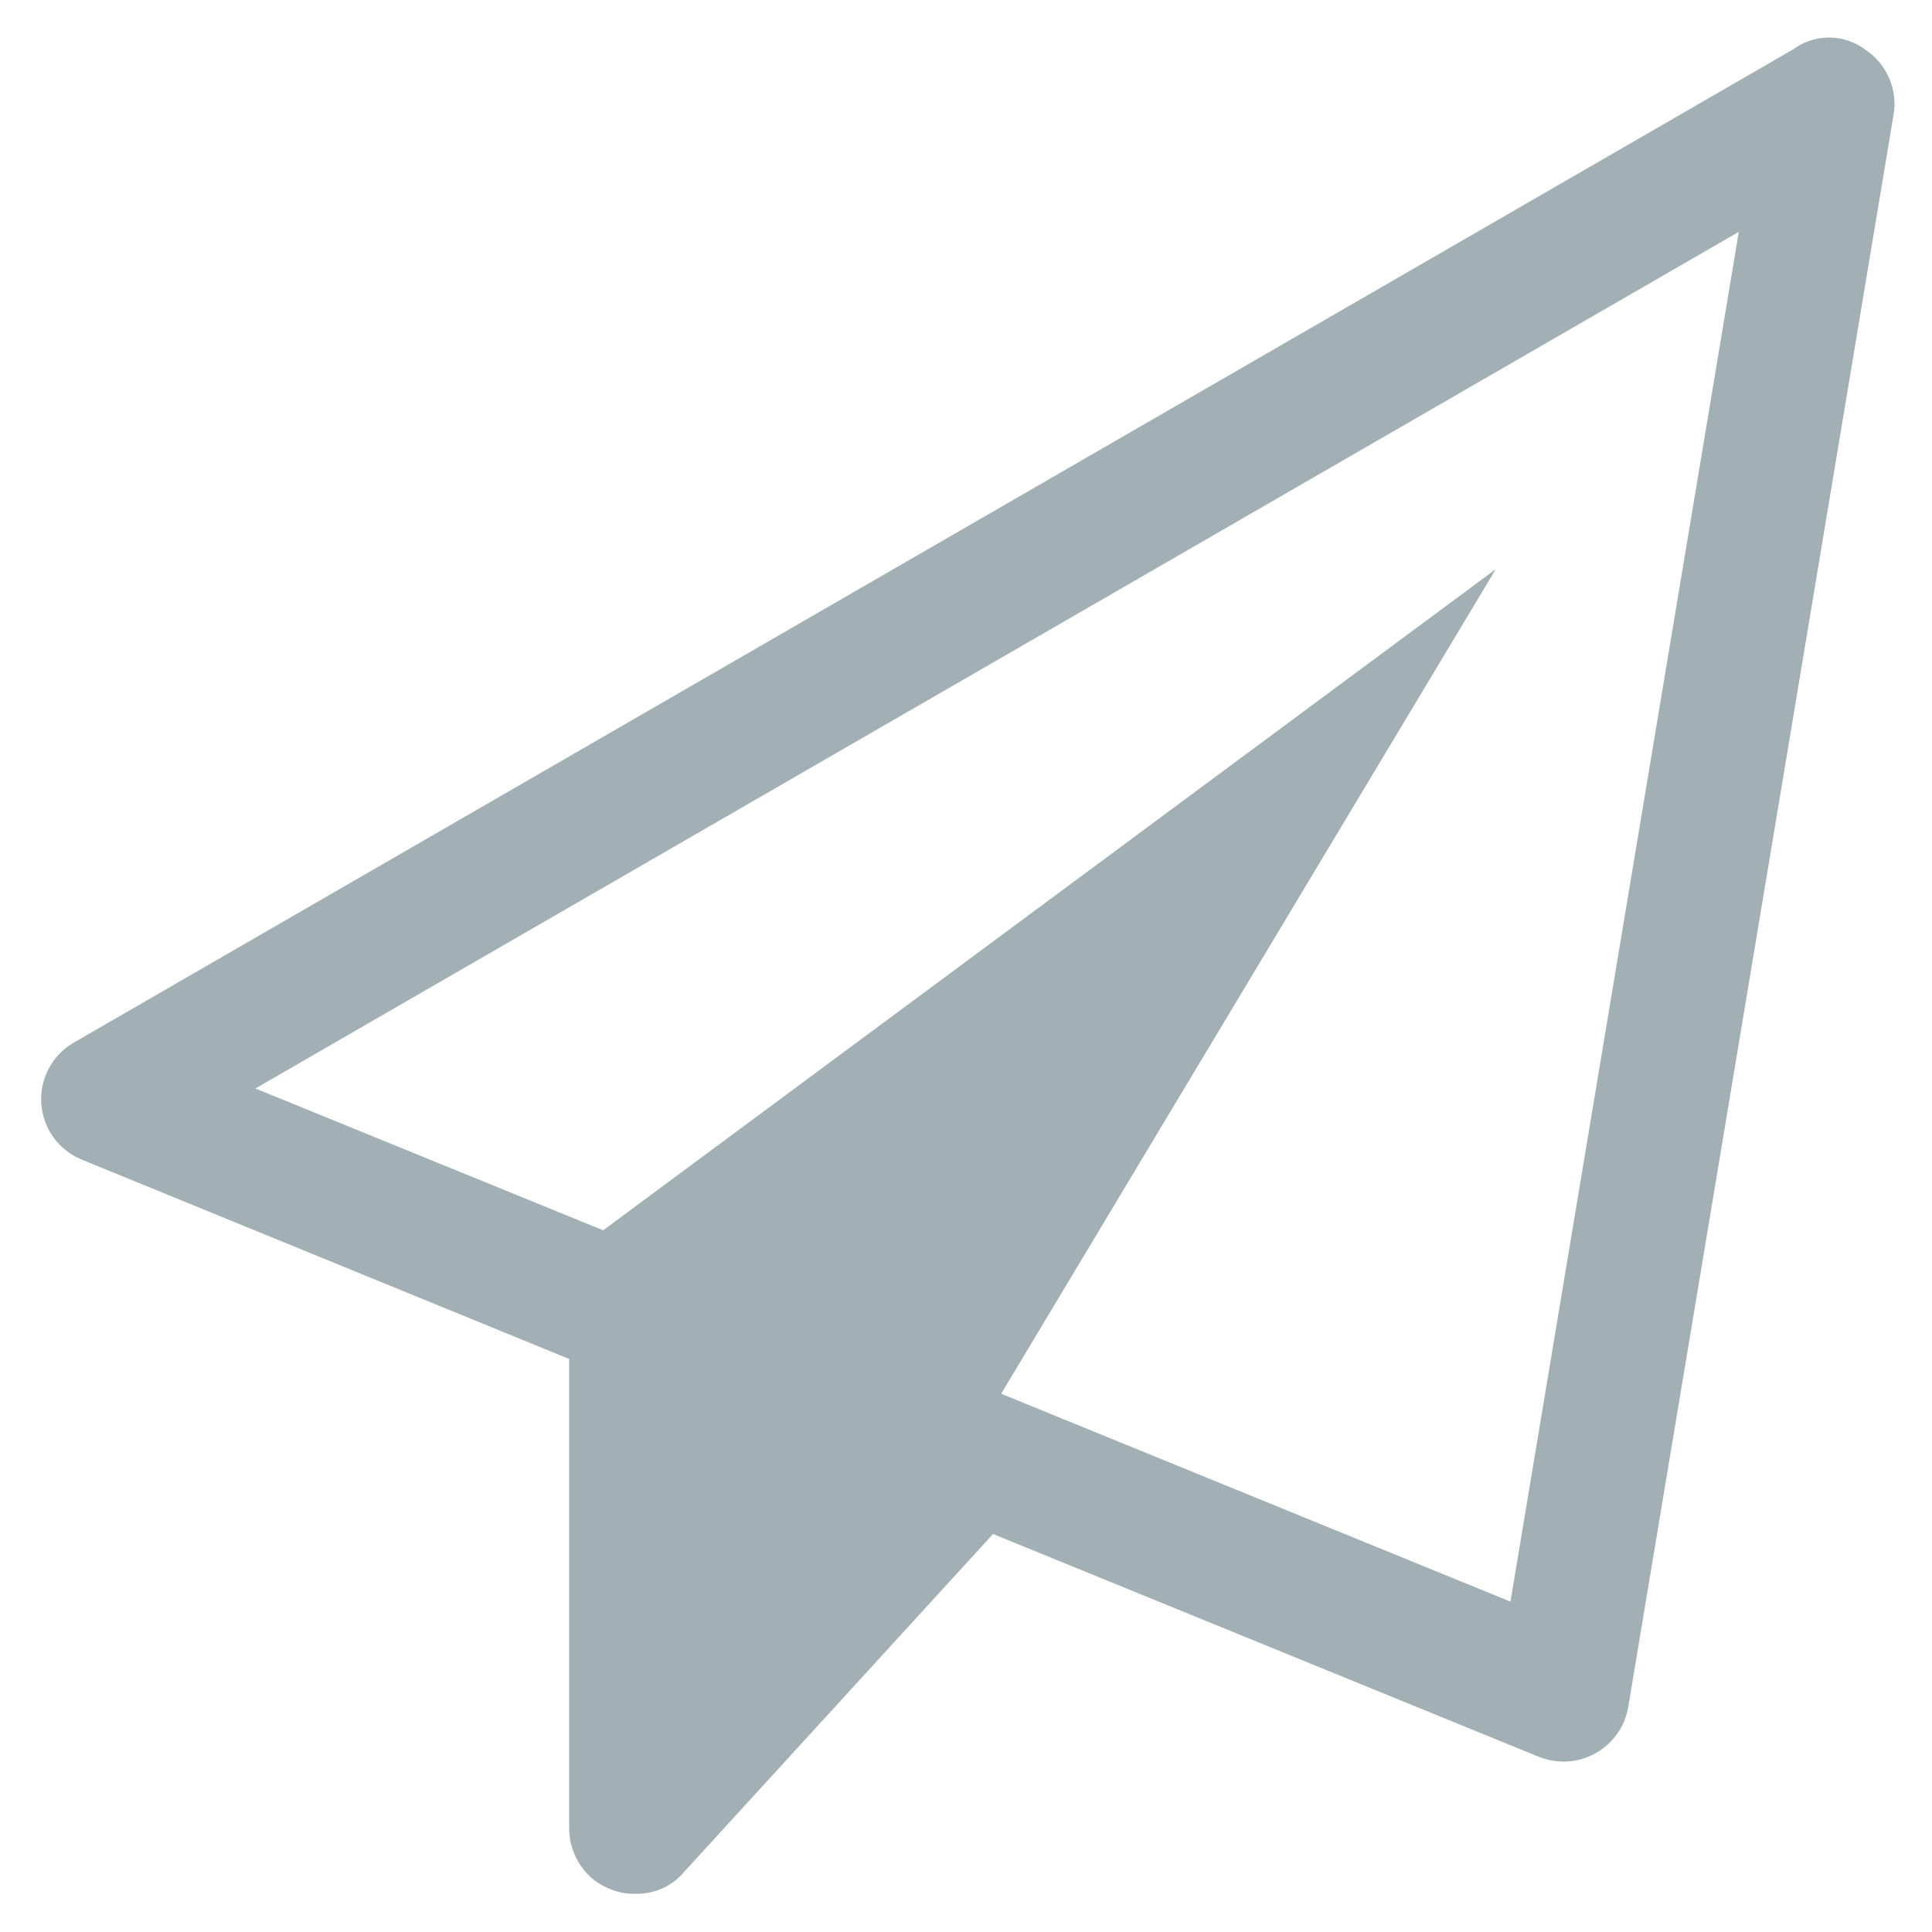
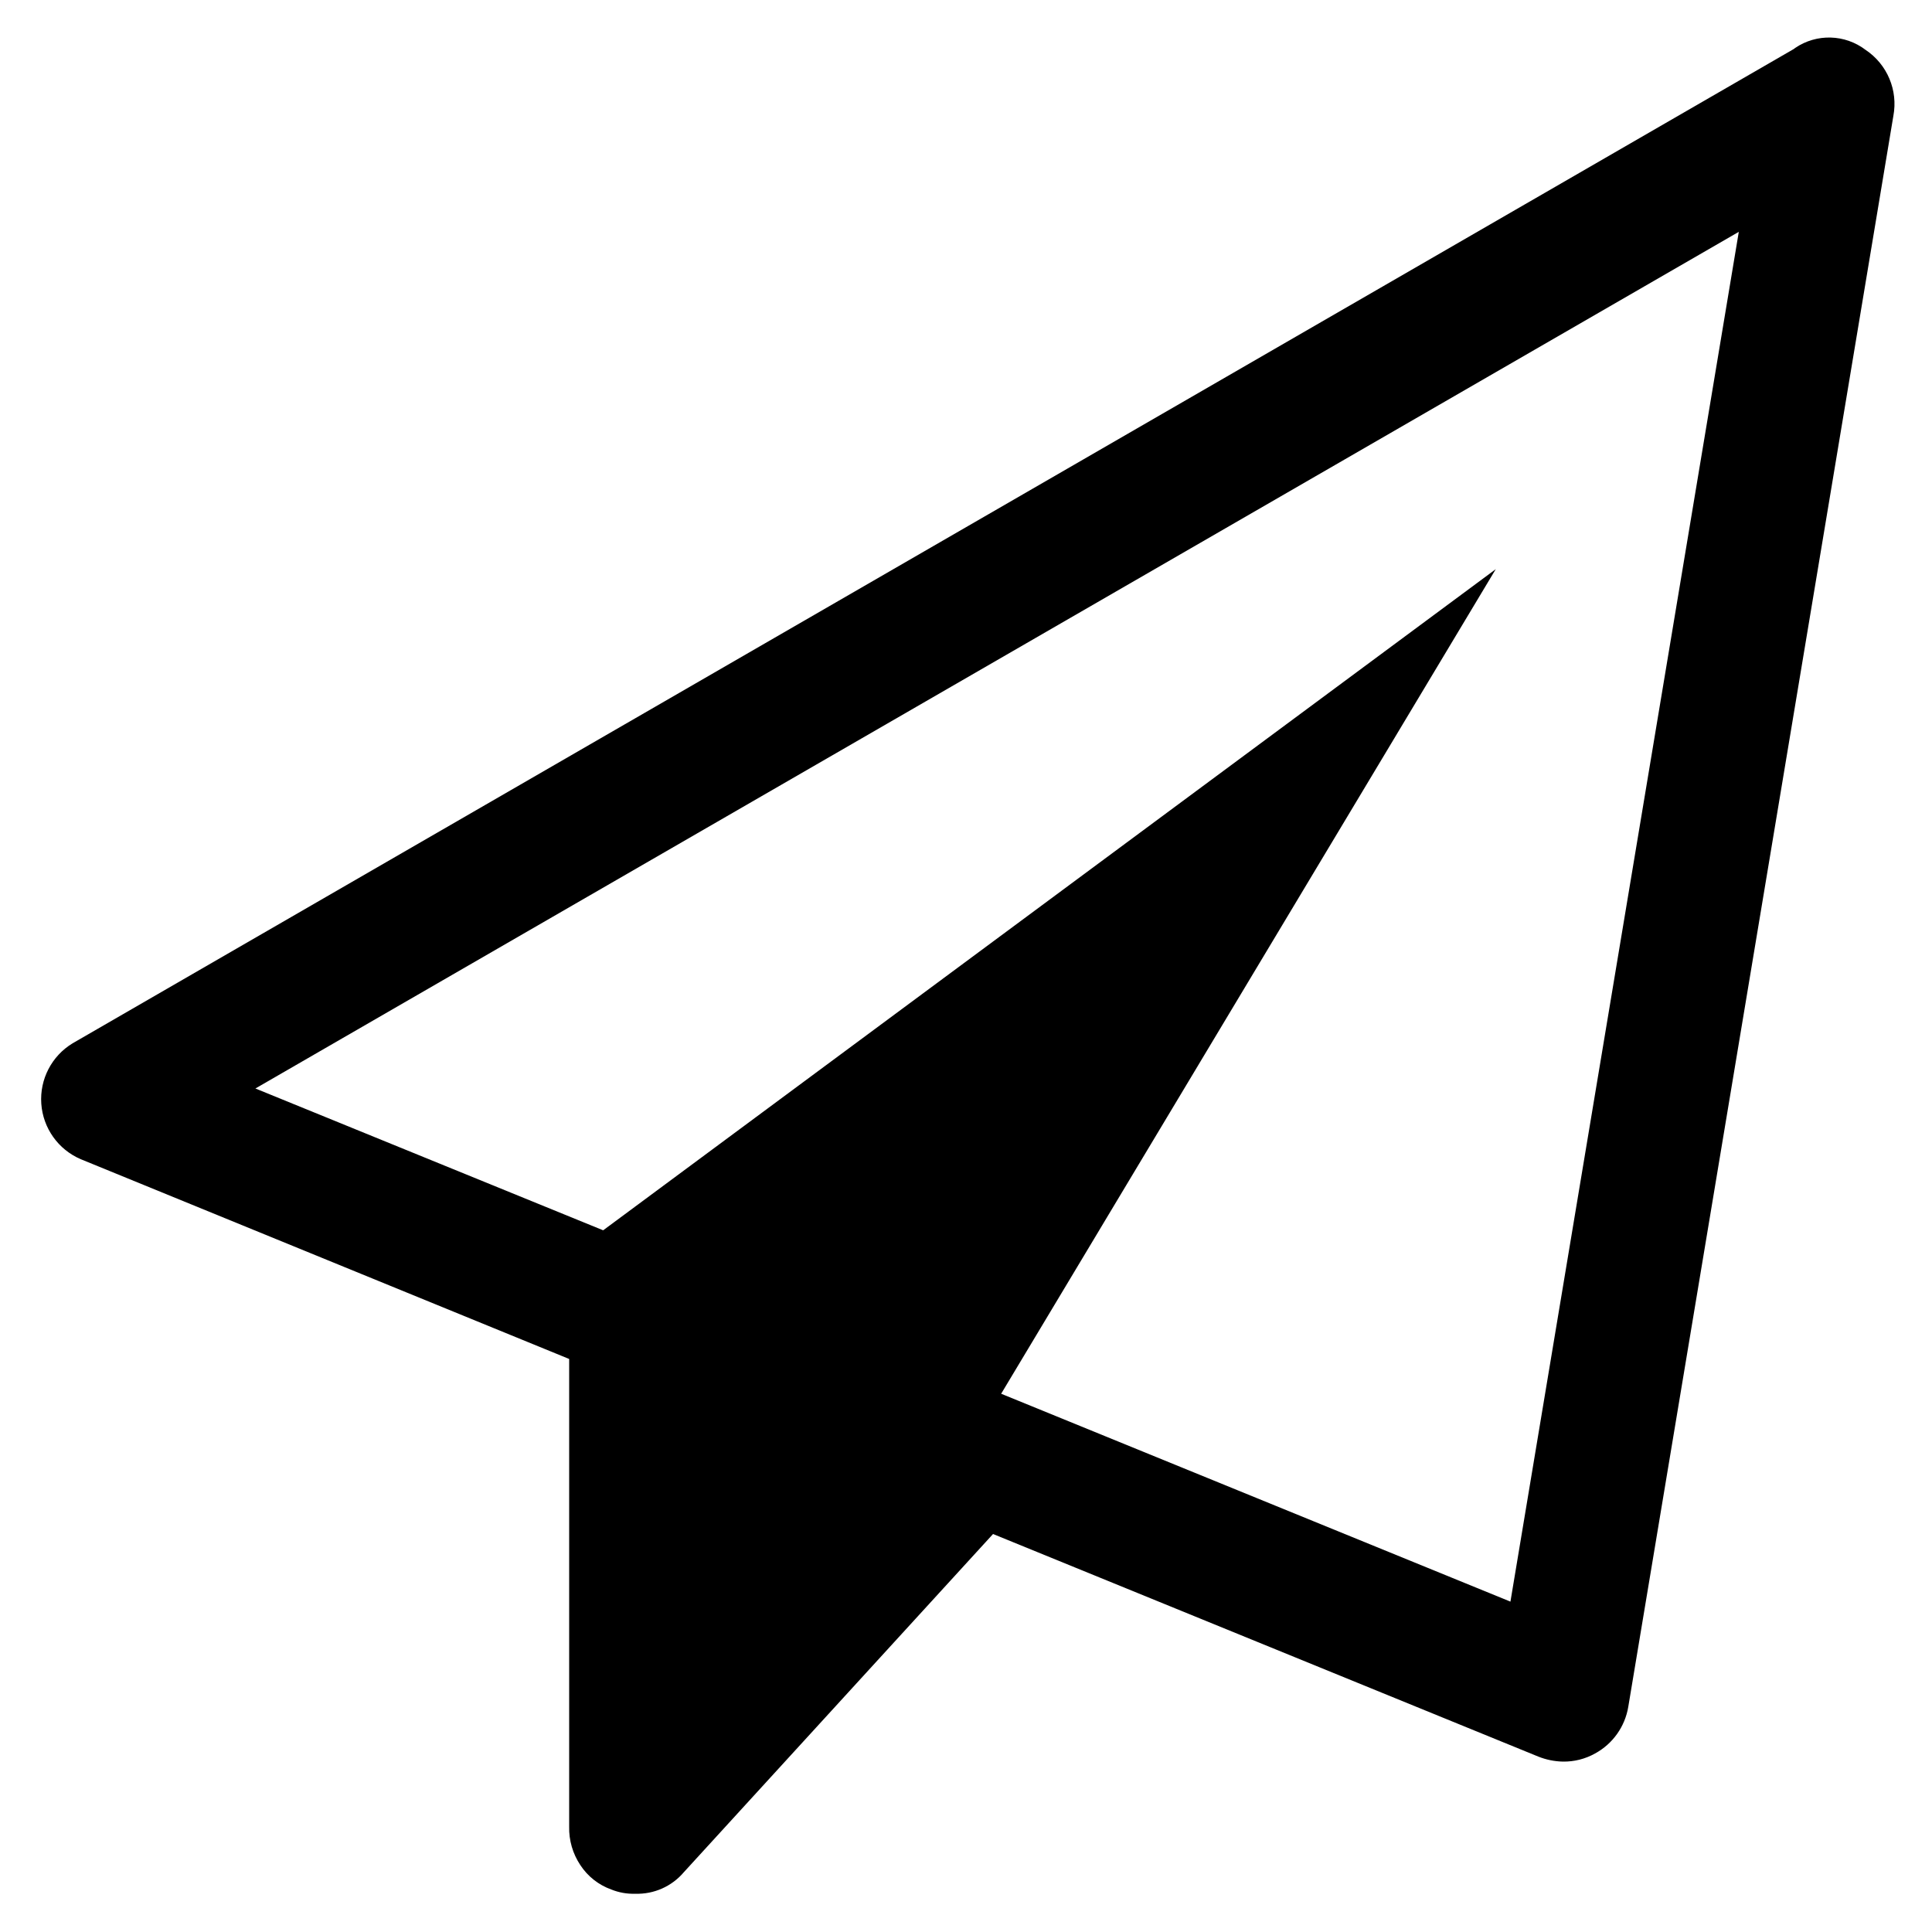
- <svg xmlns="http://www.w3.org/2000/svg" id="primary_Logo" data-name="primary Logo" viewBox="0 0 50 50">
+ <svg xmlns="http://www.w3.org/2000/svg" version="1.1" class="nav-icon" viewBox="0 0 50 50" role="img" icon="email">
  <defs>
    <style>
-       .cls-1 {
+       .nav-fill {
        fill: #a2afb4;
      }
    </style>
  </defs>
  <path id="email" class="cls-1" d="M46.42,1.27L1.88,27A1.69,1.69,0,0,0,2.09,30l12.64,5.17v12.1a1.72,1.72,0,0,0,.29,1,1.6,1.6,0,0,0,.8.63,1.52,1.52,0,0,0,.62.11,1.58,1.58,0,0,0,1.26-.56l8-8.75,14.11,5.76a1.82,1.82,0,0,0,.64.13,1.65,1.65,0,0,0,.83-0.21,1.69,1.69,0,0,0,.86-1.21L49,3a1.68,1.68,0,0,0-.72-1.71,1.56,1.56,0,0,0-1.82-.05h0ZM25.91,36.07l12.8-21.34L15.61,31.84l-9-3.67L45,6,39.09,41.45Z" />
</svg>
